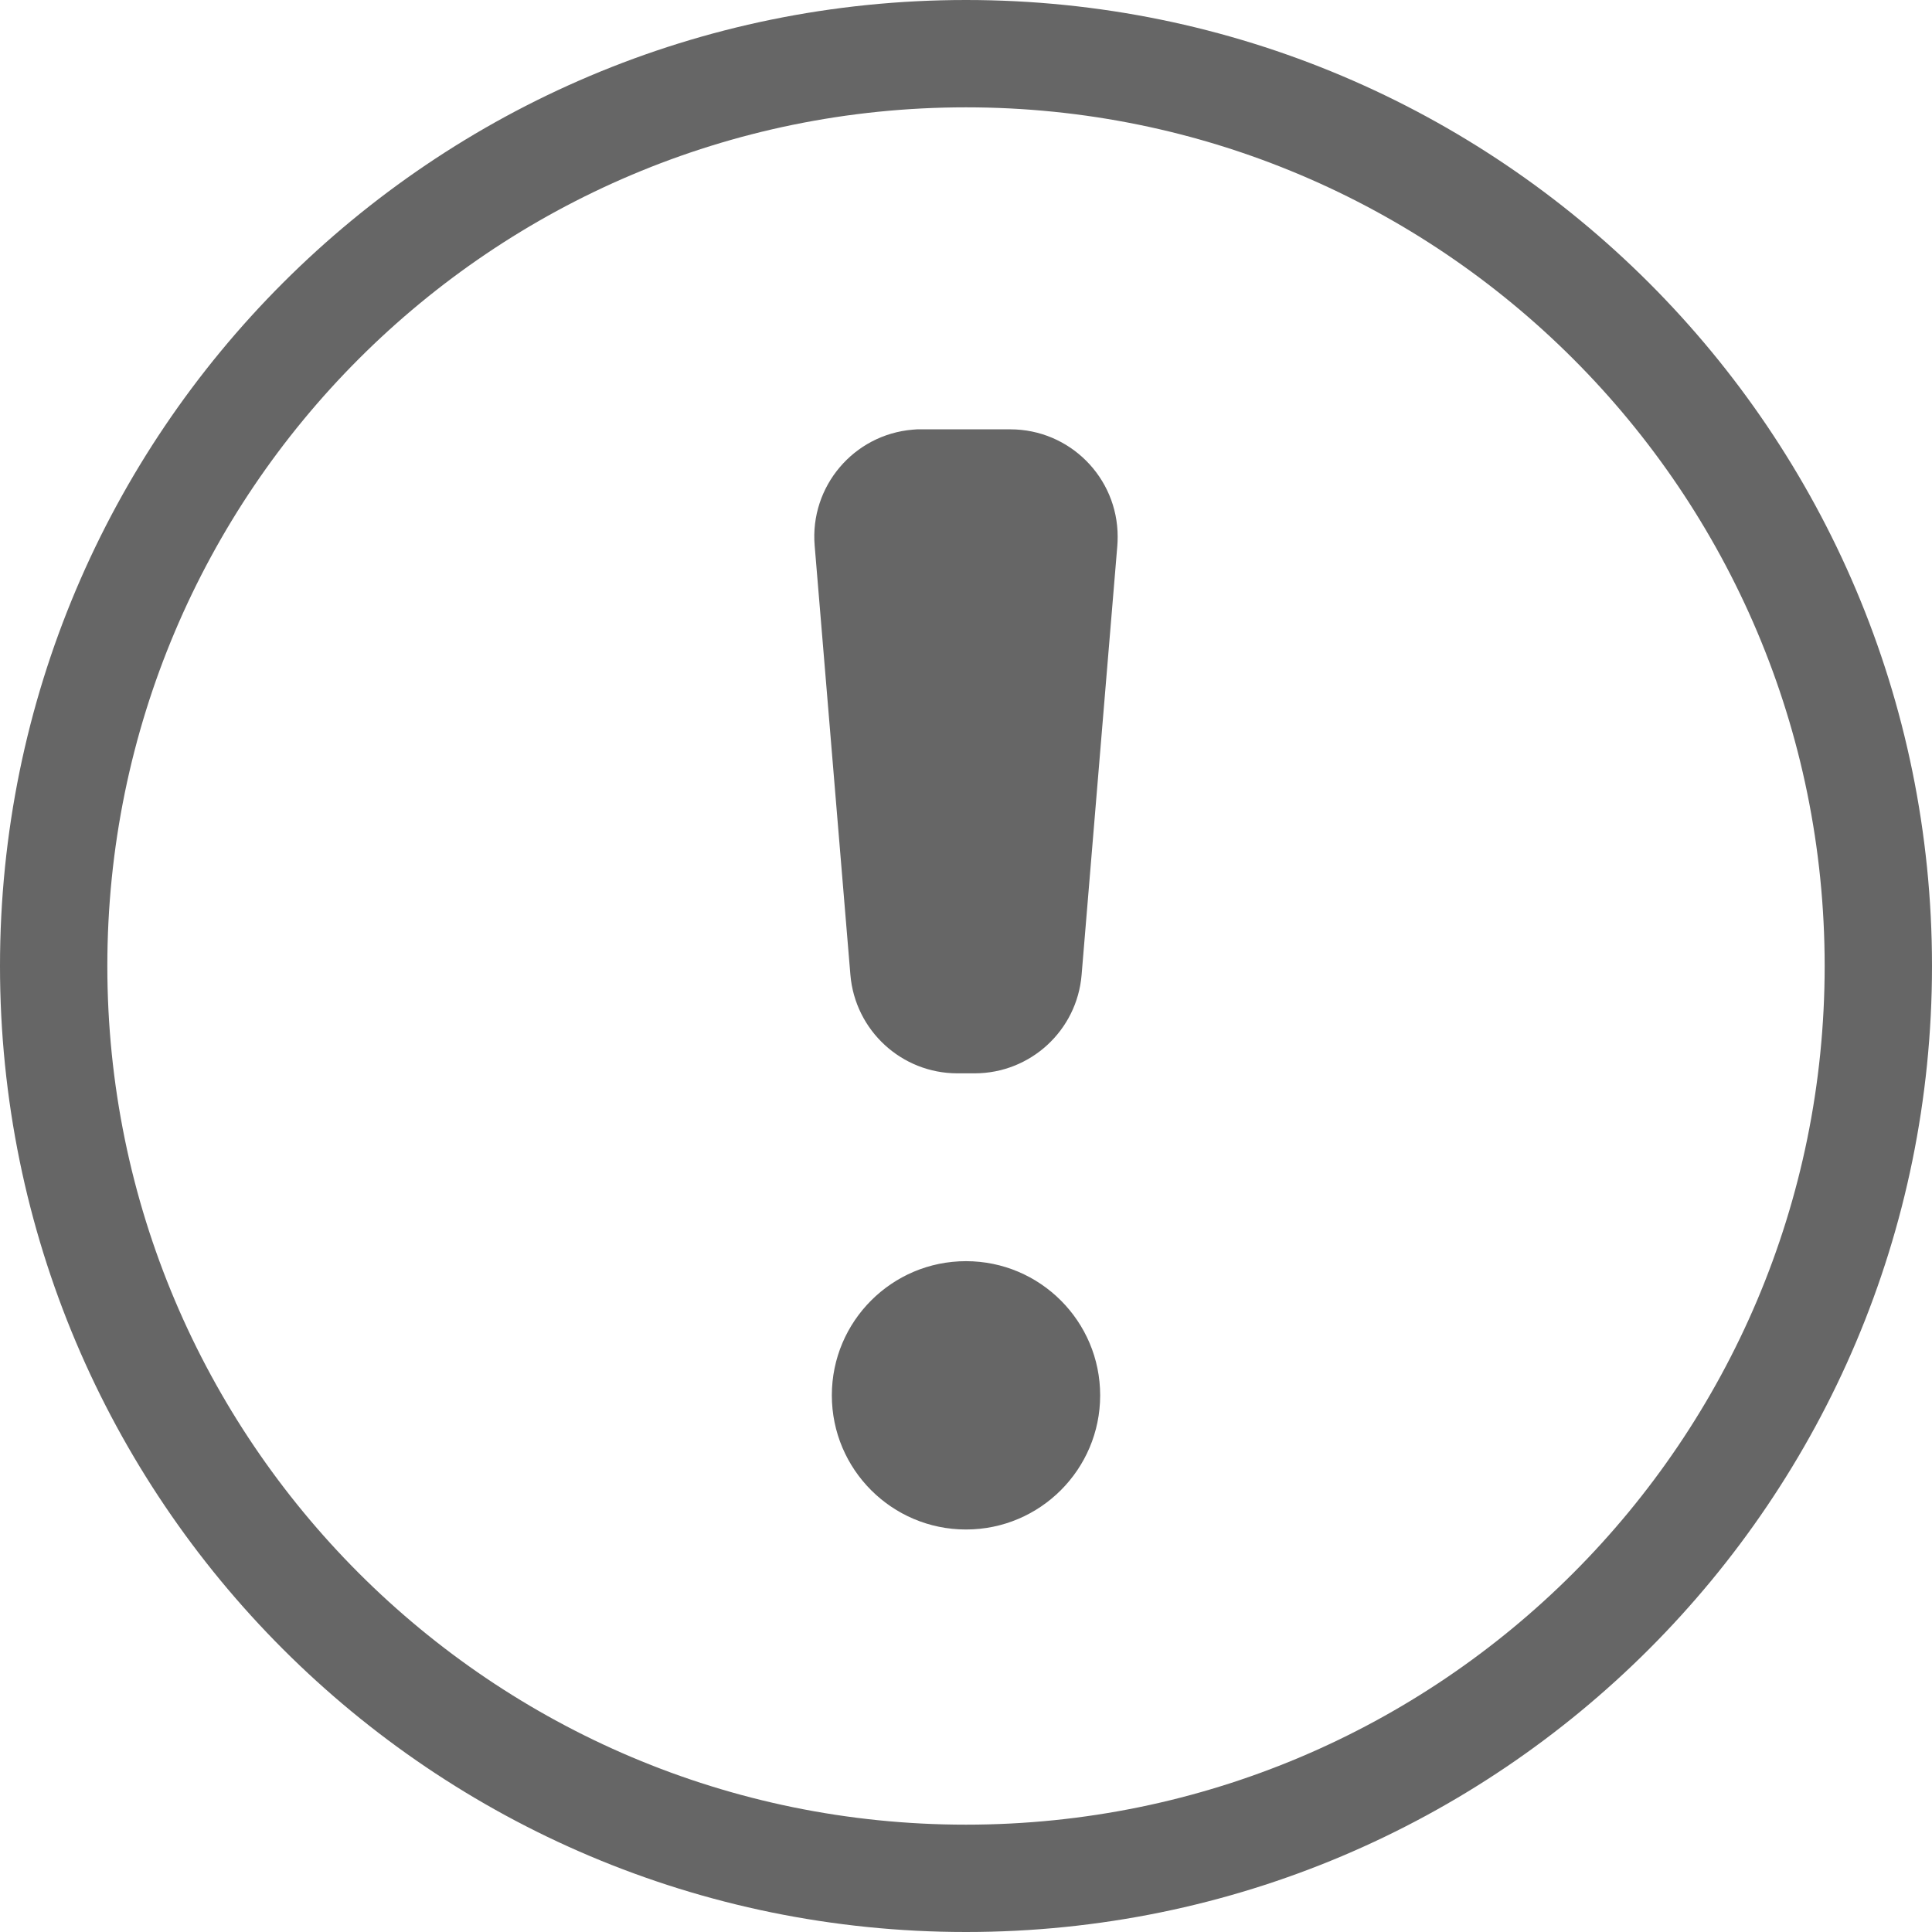
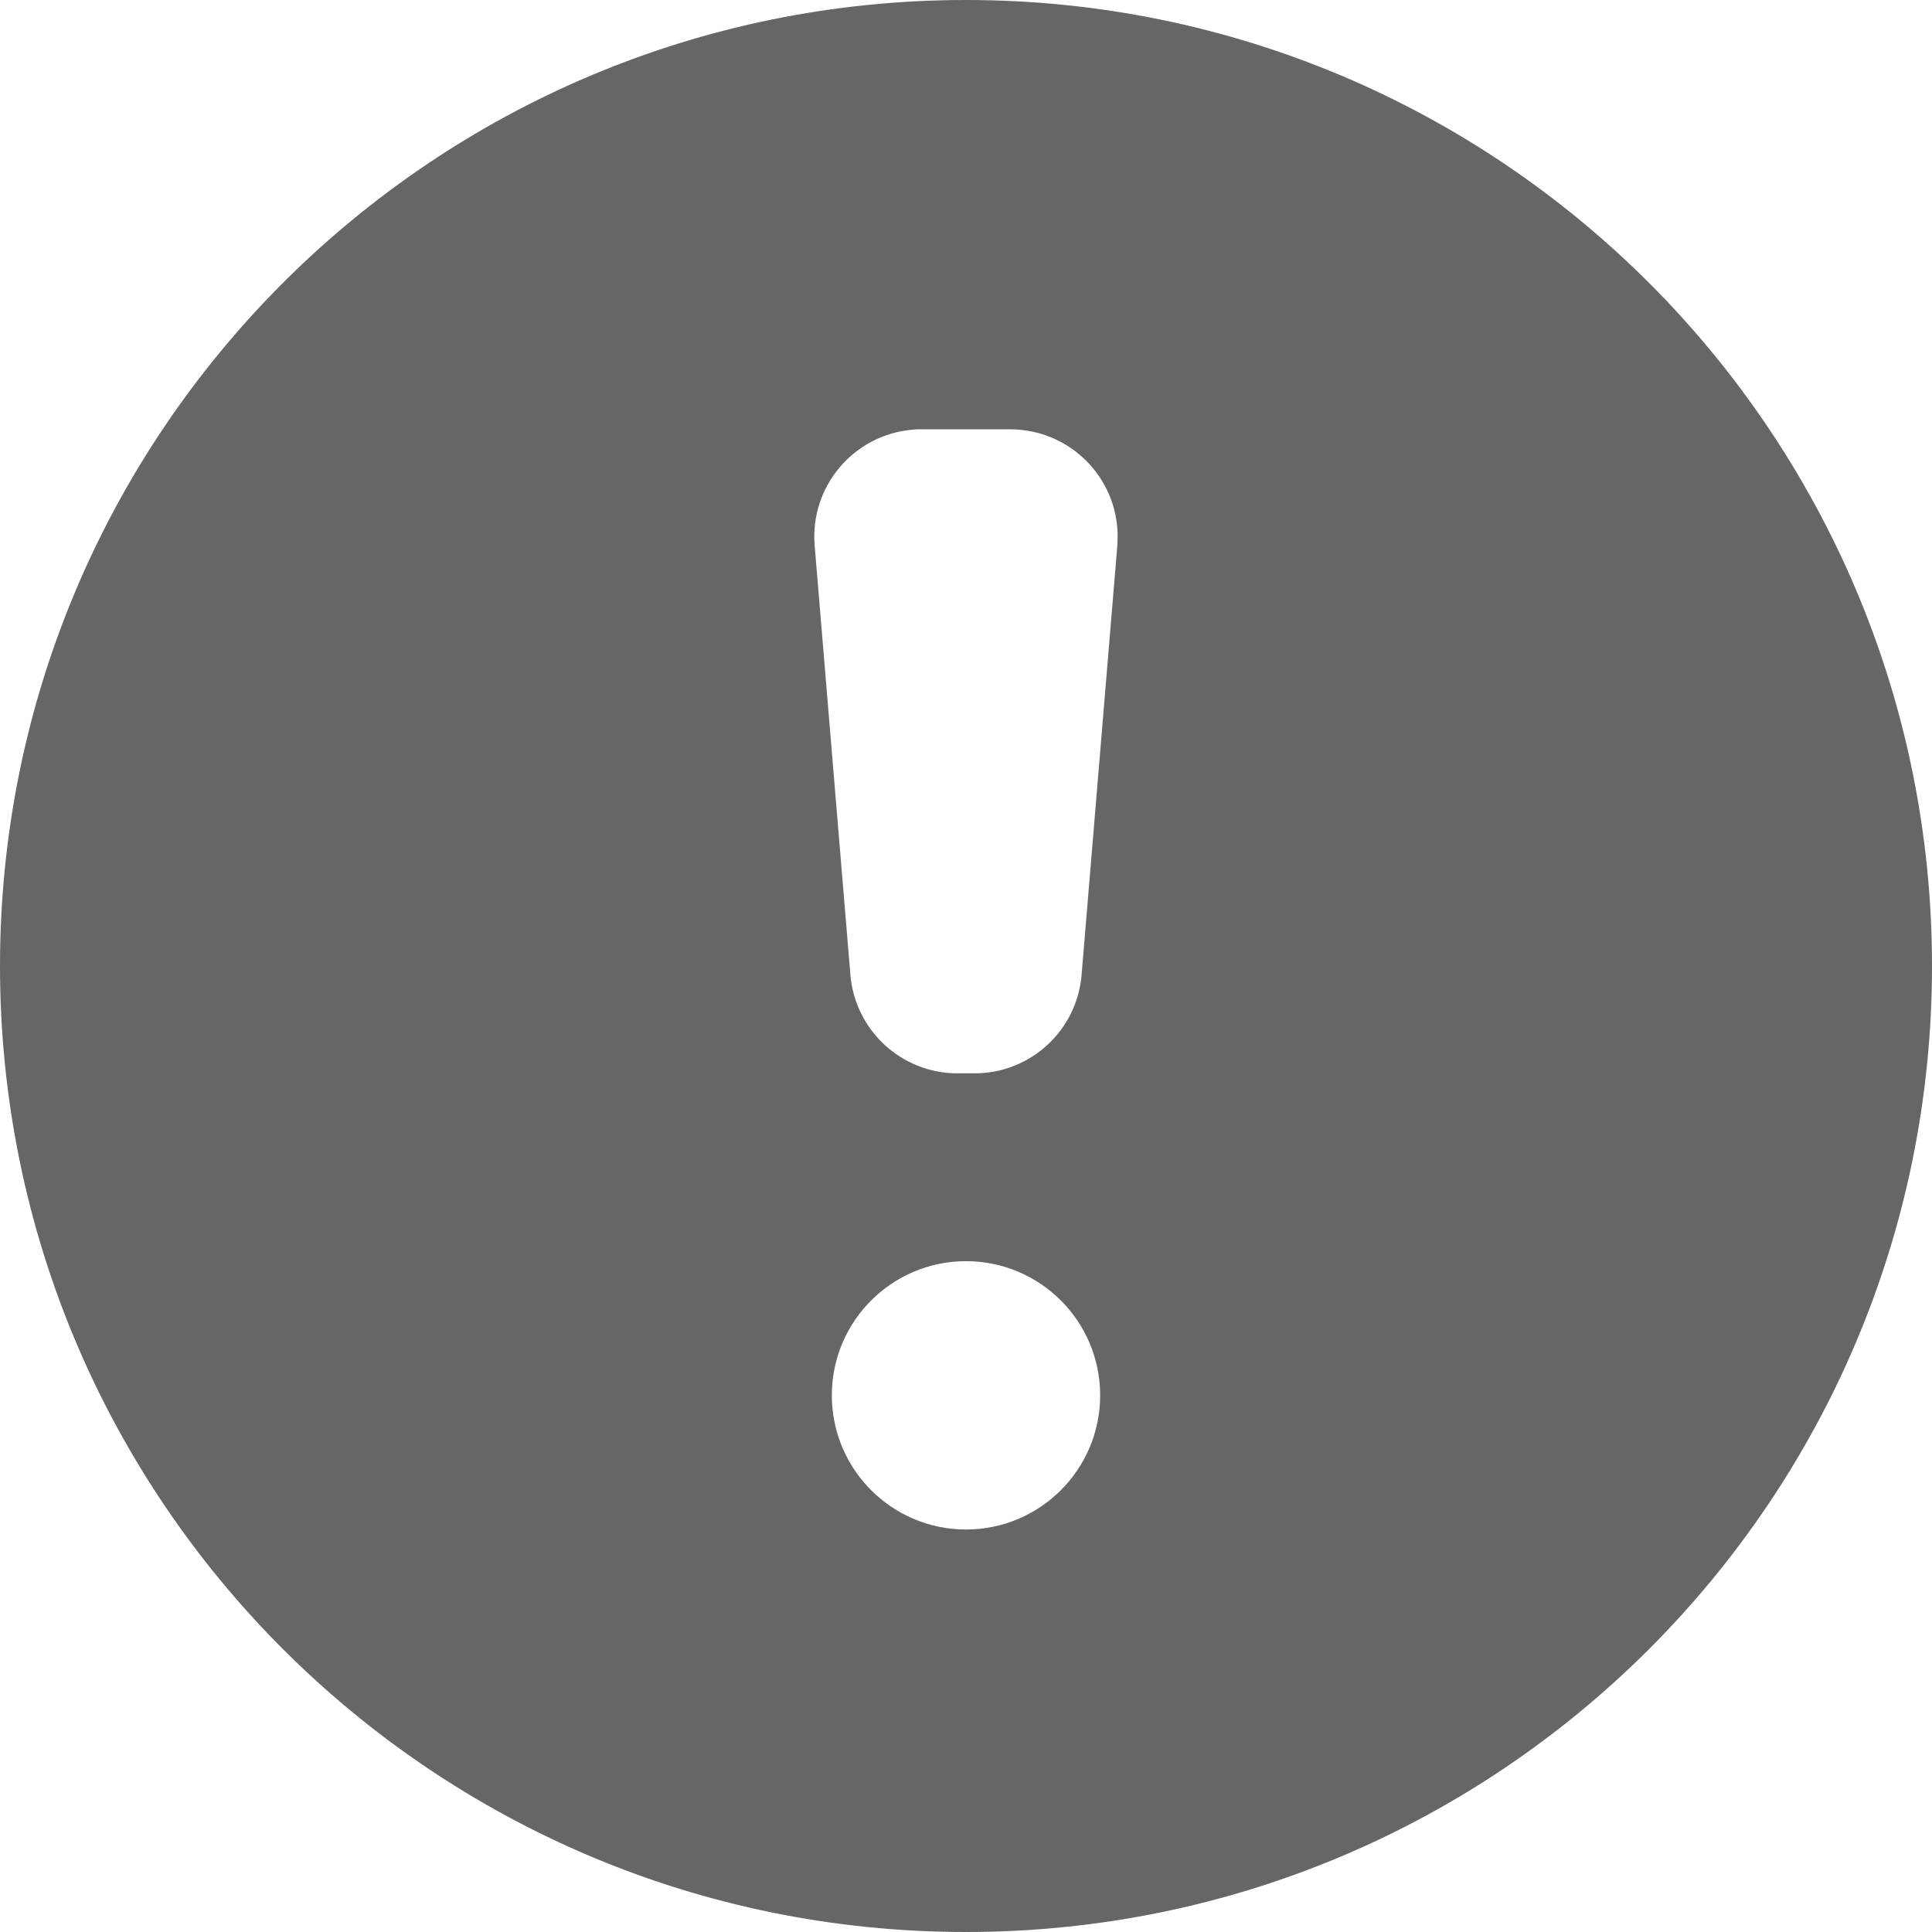
<svg xmlns="http://www.w3.org/2000/svg" height="18" viewBox="0 0 18 18" width="18">
-   <path d="m9 11.75c.69 0 1.25.56 1.25 1.25s-.56 1.25-1.25 1.25-1.25-.56-1.25-1.25.56-1.25 1.25-1.25zm.413-7.75c.552 0 1.0.448 1 1 0 .028-.001.055-.003.083l-.333 4c-.043.518-.476.917-.997.917h-.16c-.52 0-.953-.399-.997-.917l-.333-4c-.046-.55.363-1.034.914-1.08l.041-.003zm-.413 14c-4.971 0-9-4.029-9-9 0-4.971 4.029-9 9-9 4.971 0 9 4.029 9 9 0 4.971-4.029 9-9 9zm0-1c4.418 0 8-3.582 8-8s-3.582-8-8-8-8 3.582-8 8 3.582 8 8 8z" fill="#666" fill-rule="evenodd" />
+   <path d="m9 11.75c.69 0 1.25.56 1.25 1.25s-.56 1.25-1.25 1.25-1.25-.56-1.25-1.25.56-1.25 1.25-1.25zm.413-7.75c.552 0 1.0.448 1 1l-.003.083-.333 4c-.043.518-.476.917-.997.917h-.16c-.52 0-.953-.399-.997-.917l-.333-4c-.046-.55.363-1.034.914-1.08l.041-.003zm-.413 14c-4.971 0-9-4.029-9-9 0-4.971 4.029-9 9-9 4.971 0 9 4.029 9 9 0 4.971-4.029 9-9 9z" fill="#666" fill-rule="evenodd" />
</svg>
